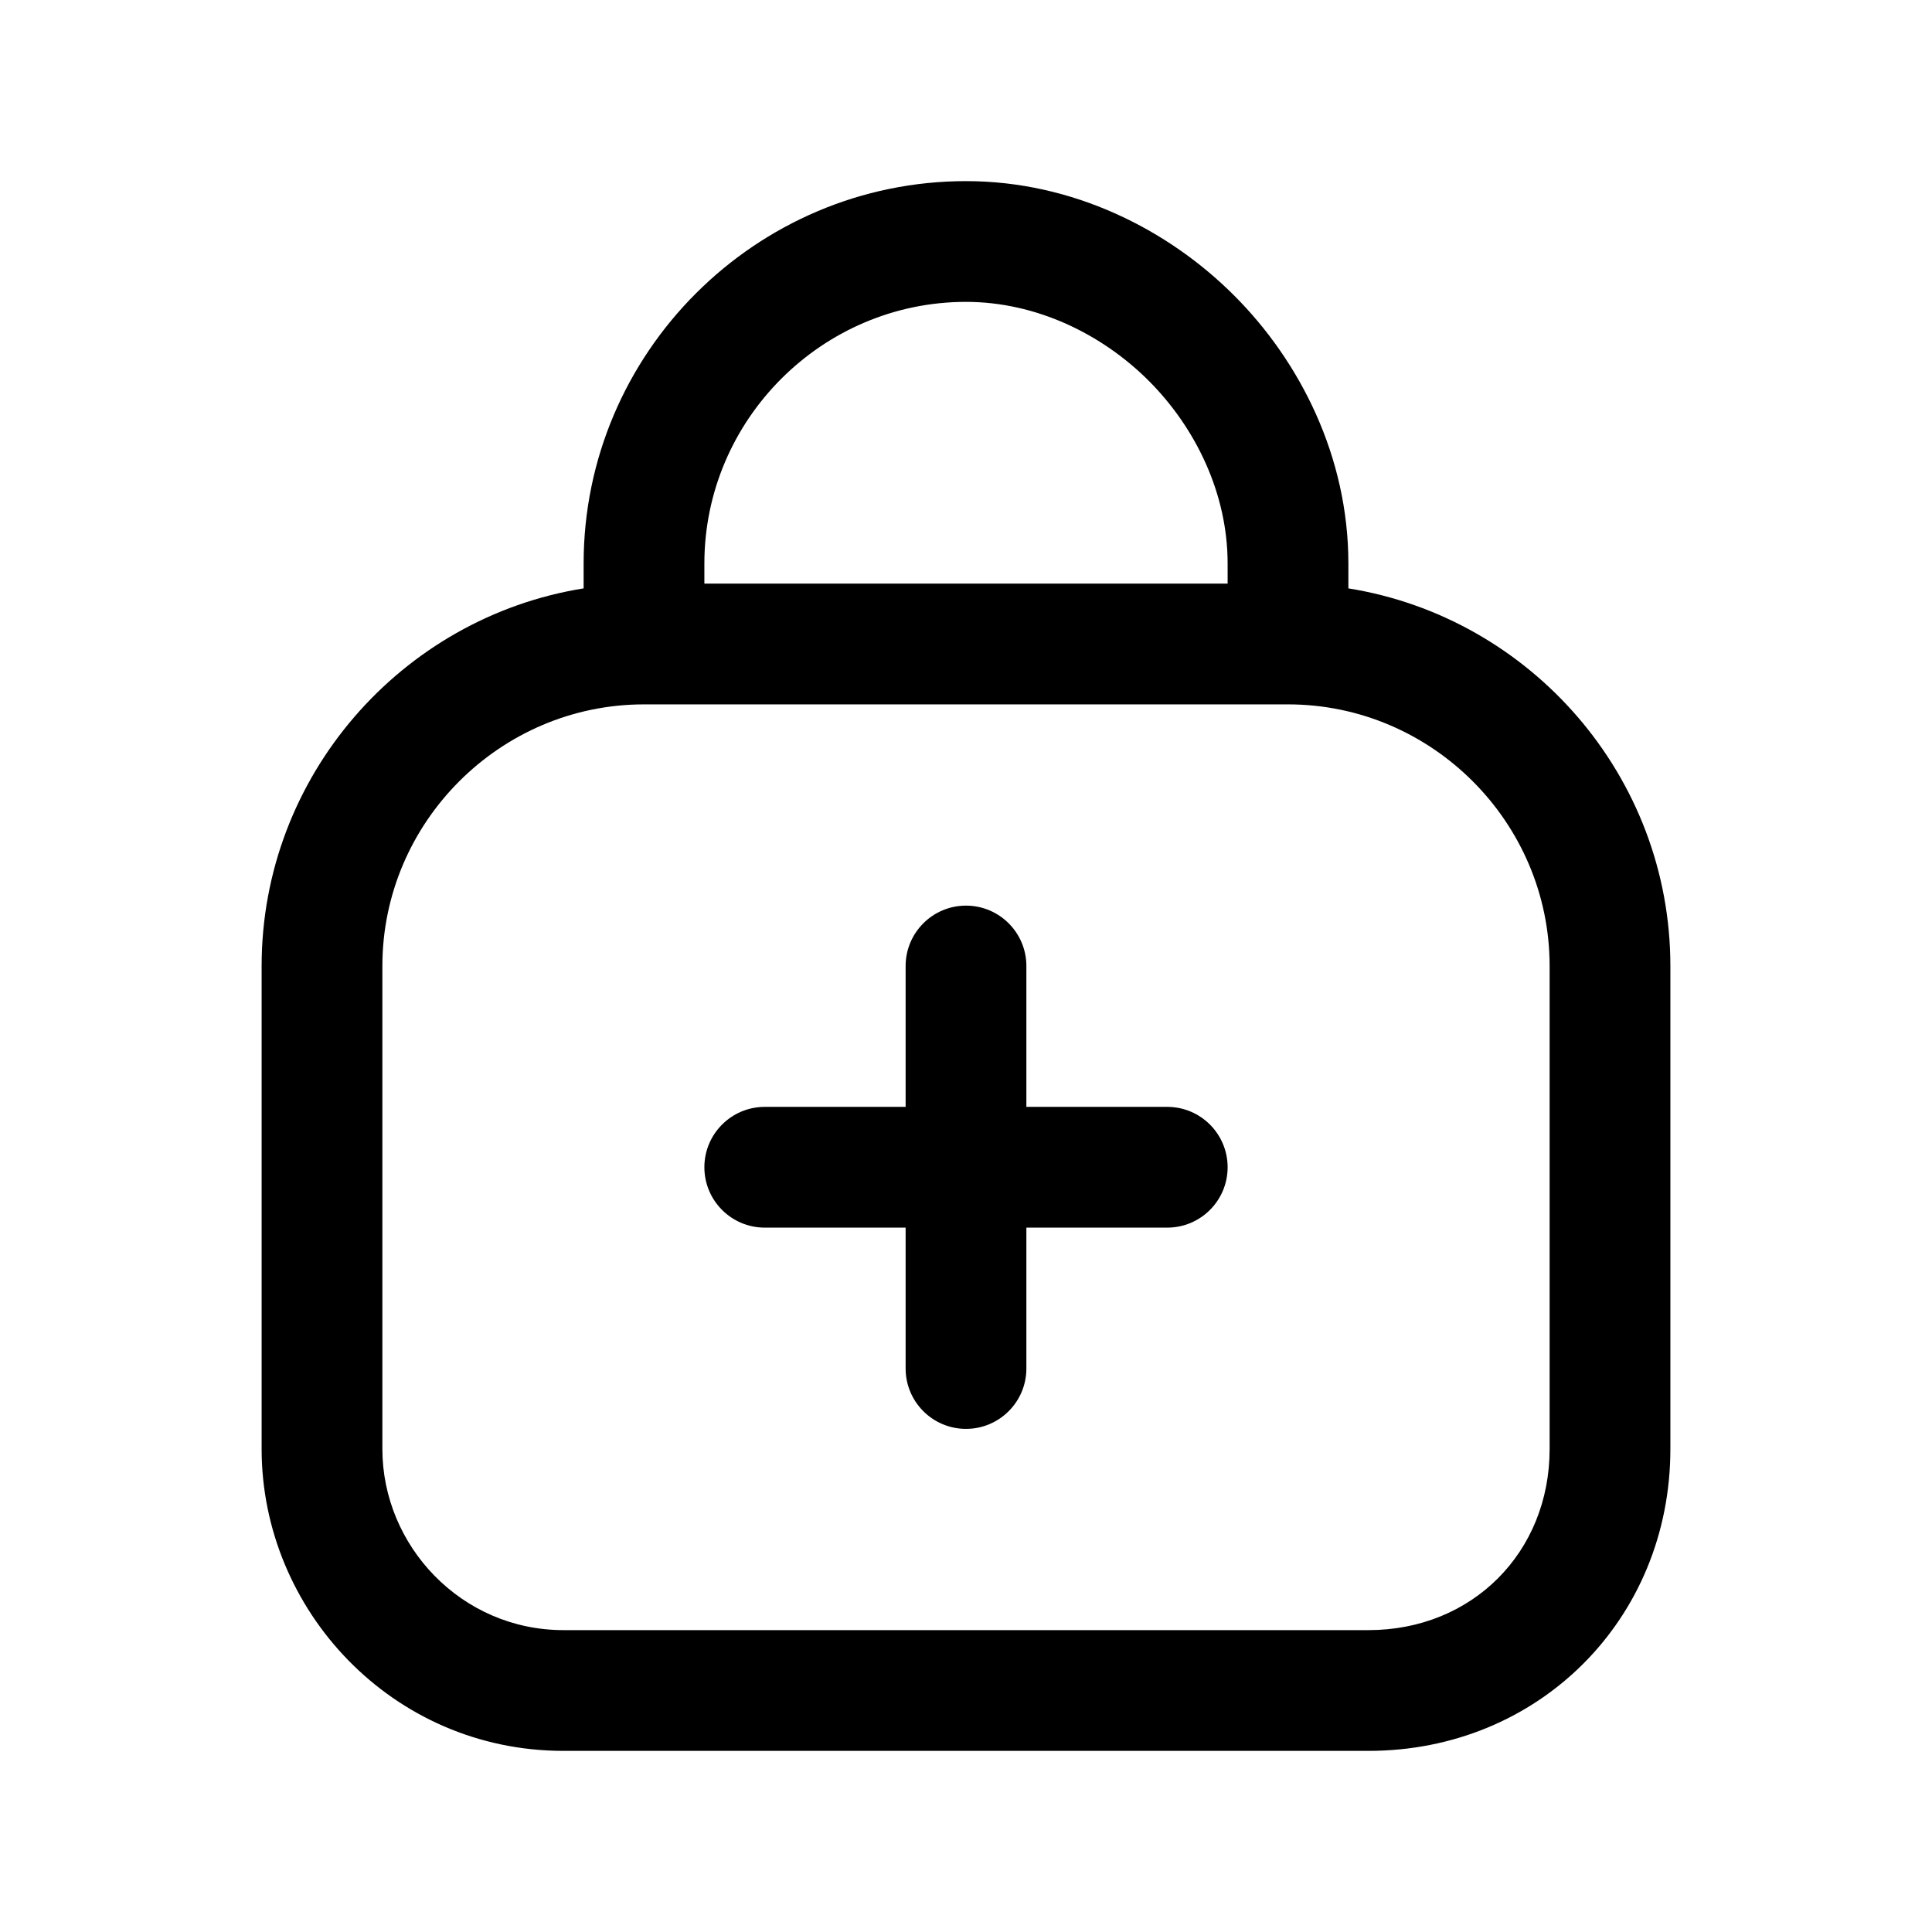
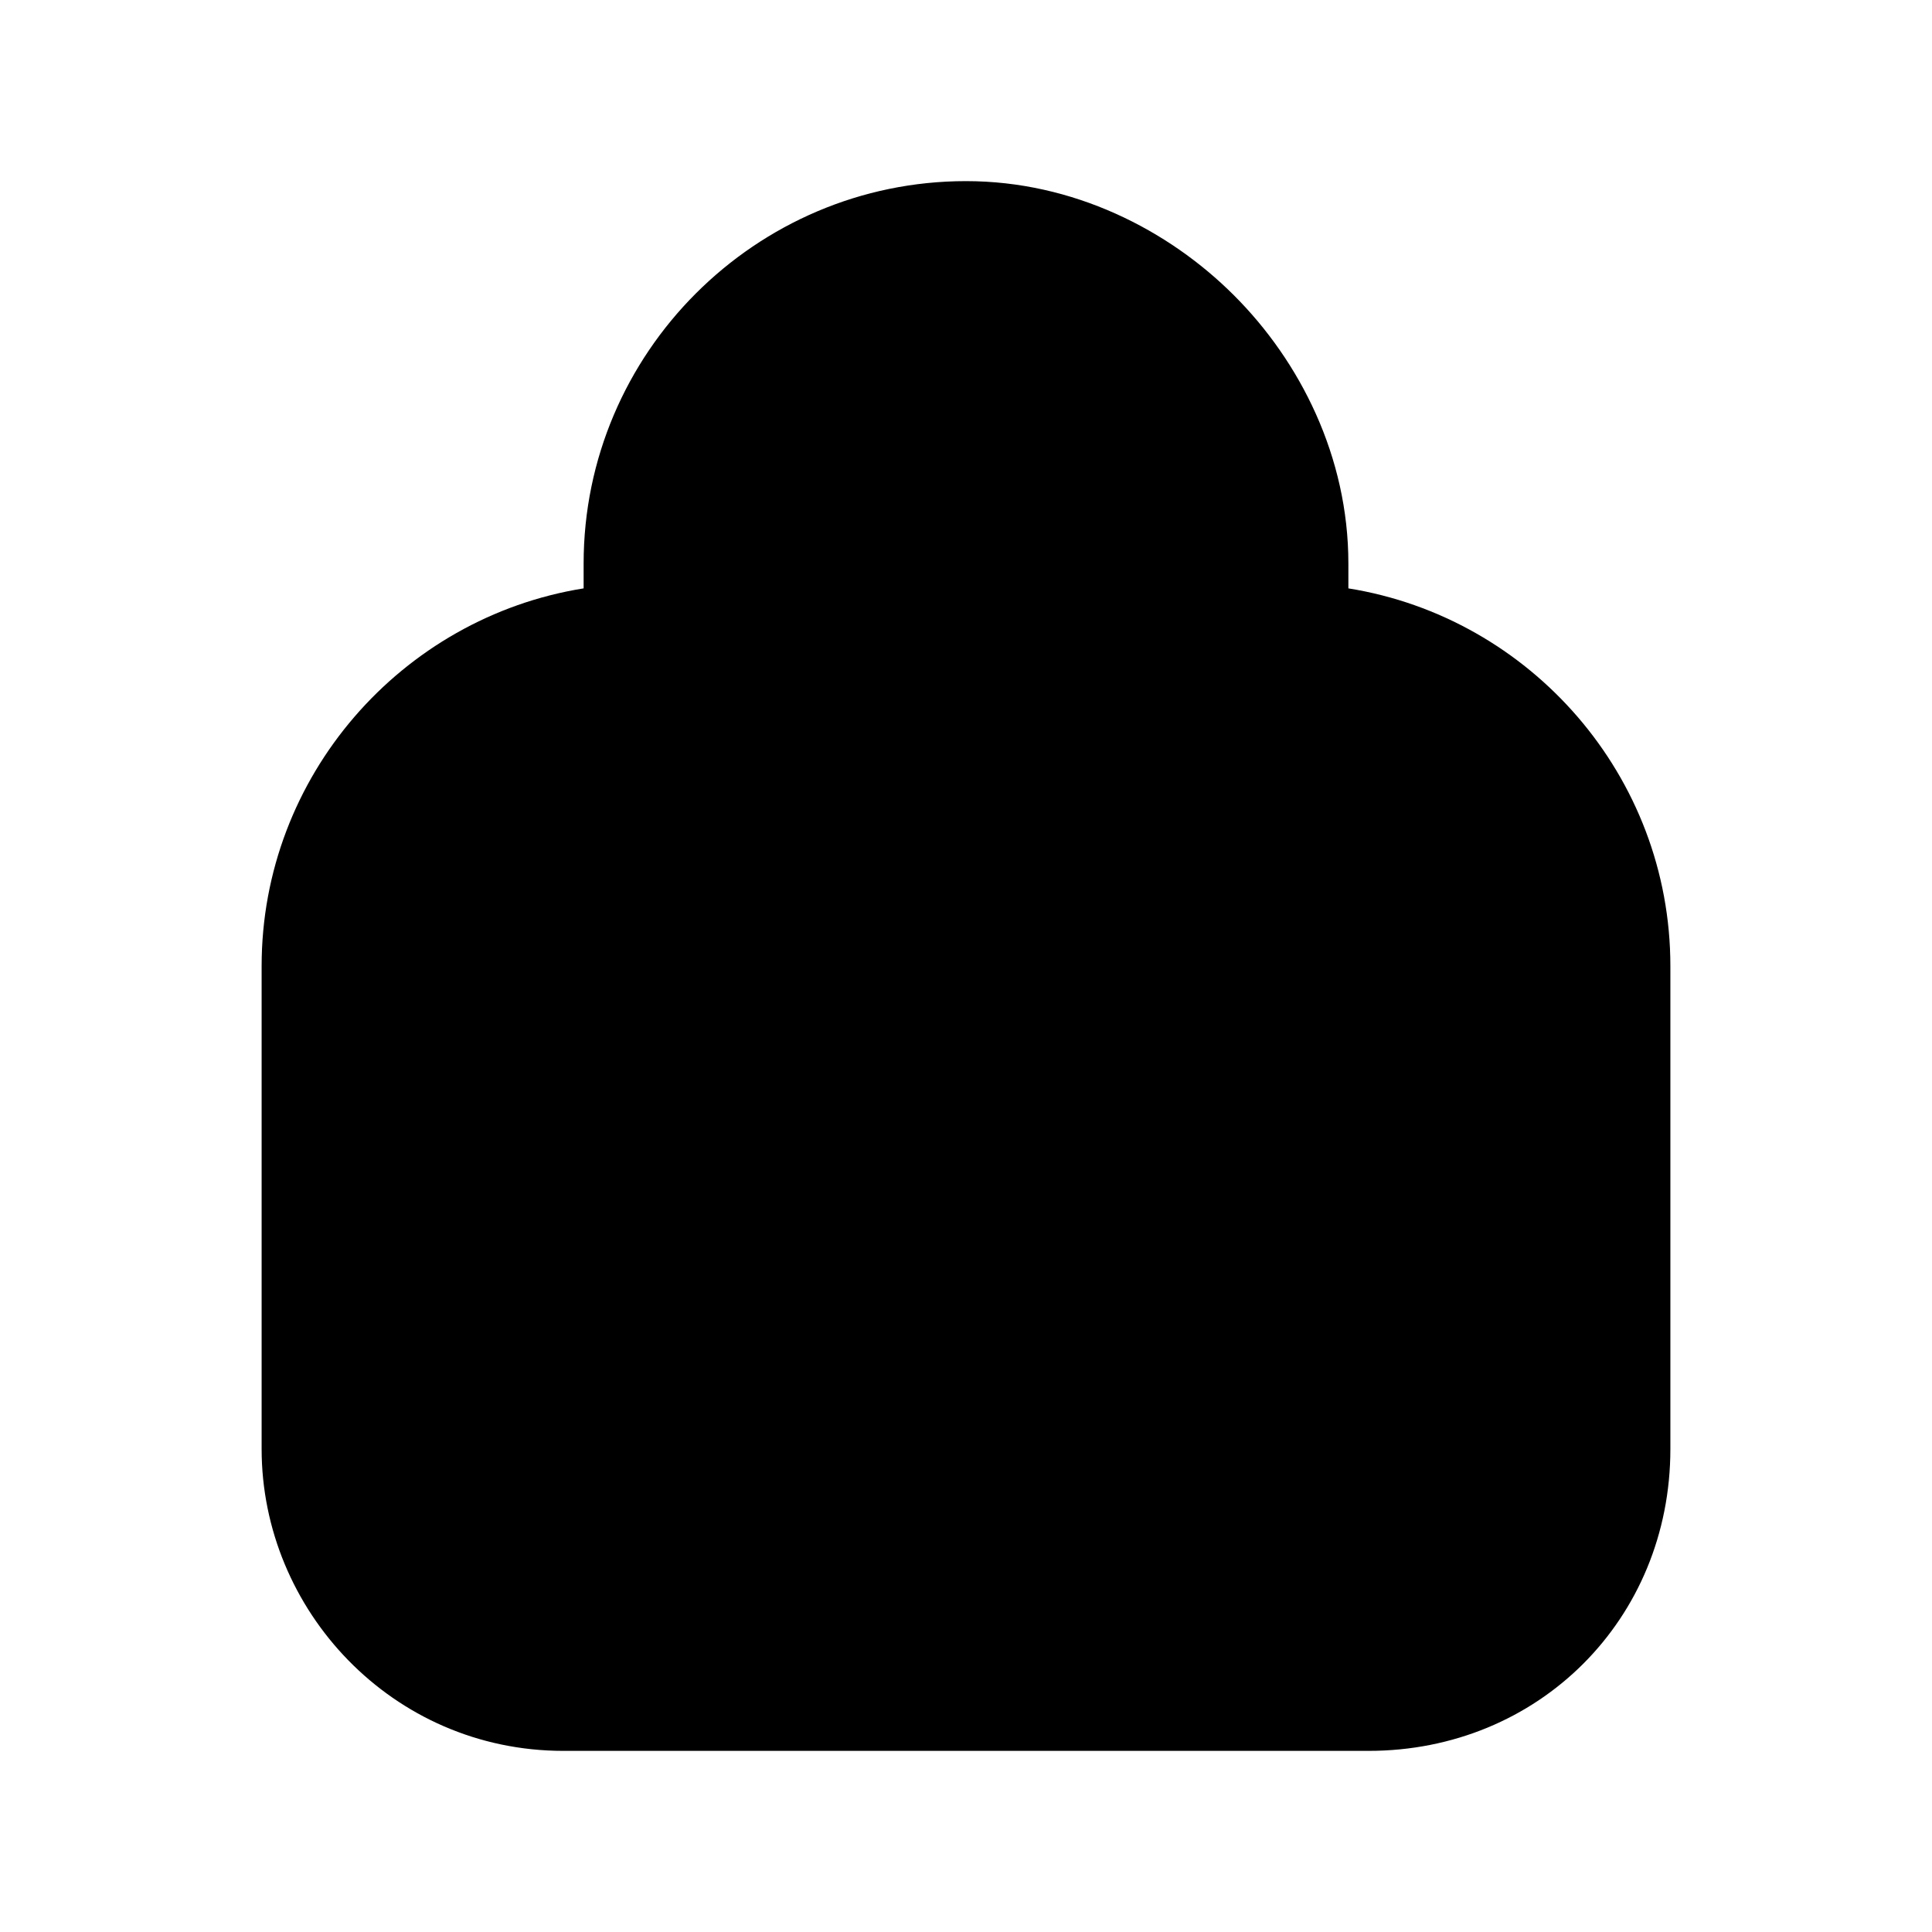
- <svg xmlns="http://www.w3.org/2000/svg" width="24" height="24" viewBox="0 0 24 24" fill="none">
-   <path fill-rule="evenodd" clip-rule="evenodd" d="M8.75 7C8.75 5.214 10.214 3.75 12 3.75C12.872 3.75 13.688 4.149 14.27 4.73C14.851 5.312 15.25 6.128 15.25 7V7.25H8.75V7ZM7.25 7.309V7C7.25 4.386 9.386 2.25 12 2.25C13.328 2.25 14.512 2.851 15.33 3.67C16.149 4.488 16.75 5.672 16.75 7V7.309C19.011 7.671 20.75 9.641 20.75 12V18C20.75 20.114 19.114 21.75 17 21.75H7C4.87 21.75 3.25 19.998 3.25 18V12C3.25 9.641 4.989 7.671 7.25 7.309ZM4.75 12C4.75 10.214 6.214 8.75 8 8.75H16C17.786 8.75 19.25 10.214 19.25 12V18C19.25 19.286 18.286 20.25 17 20.25H7C5.73 20.25 4.75 19.202 4.75 18V12ZM12 11.25C12.414 11.25 12.75 11.586 12.75 12V13.75H14.5C14.914 13.75 15.25 14.086 15.25 14.5C15.25 14.914 14.914 15.25 14.5 15.25H12.75V17C12.75 17.414 12.414 17.75 12 17.75C11.586 17.75 11.25 17.414 11.25 17V15.25H9.5C9.086 15.25 8.75 14.914 8.75 14.5C8.75 14.086 9.086 13.75 9.5 13.75H11.25V12C11.25 11.586 11.586 11.25 12 11.25Z" fill="black" />
+ <svg xmlns="http://www.w3.org/2000/svg" viewBox="0 0 24 24" fill="currentColor">
+   <path d="M8.75 7c0-1.786 1.464-3.25 3.25-3.25.872 0 1.688.399 2.27.98.581.581.98 1.398.98 2.27v.25h-6.5V7Zm-1.5.309V7c0-2.614 2.136-4.75 4.75-4.75 1.328 0 2.512.601 3.33 1.42C16.149 4.488 16.75 5.672 16.75 7v.309c2.261.362 4 2.331 4 4.691v6c0 2.114-1.636 3.75-3.75 3.75H7c-2.13 0-3.75-1.752-3.75-3.75v-6c0-2.359 1.739-4.329 4-4.691ZM4.75 12c0-1.786 1.464-3.25 3.25-3.25h8c1.786 0 3.25 1.464 3.25 3.25v6c0 1.286-.964 2.25-2.25 2.25H7c-1.27 0-2.25-1.048-2.25-2.25v-6Zm7.25-.75c.414 0 .75.336.75.75v1.75h1.75c.414 0 .75.336.75.75s-.336.75-.75.75h-1.75V17c0 .414-.336.75-.75.75s-.75-.336-.75-.75v-1.75H9.5c-.414 0-.75-.336-.75-.75s.336-.75.75-.75h1.75V12c0-.414.336-.75.75-.75Z" />
</svg>
